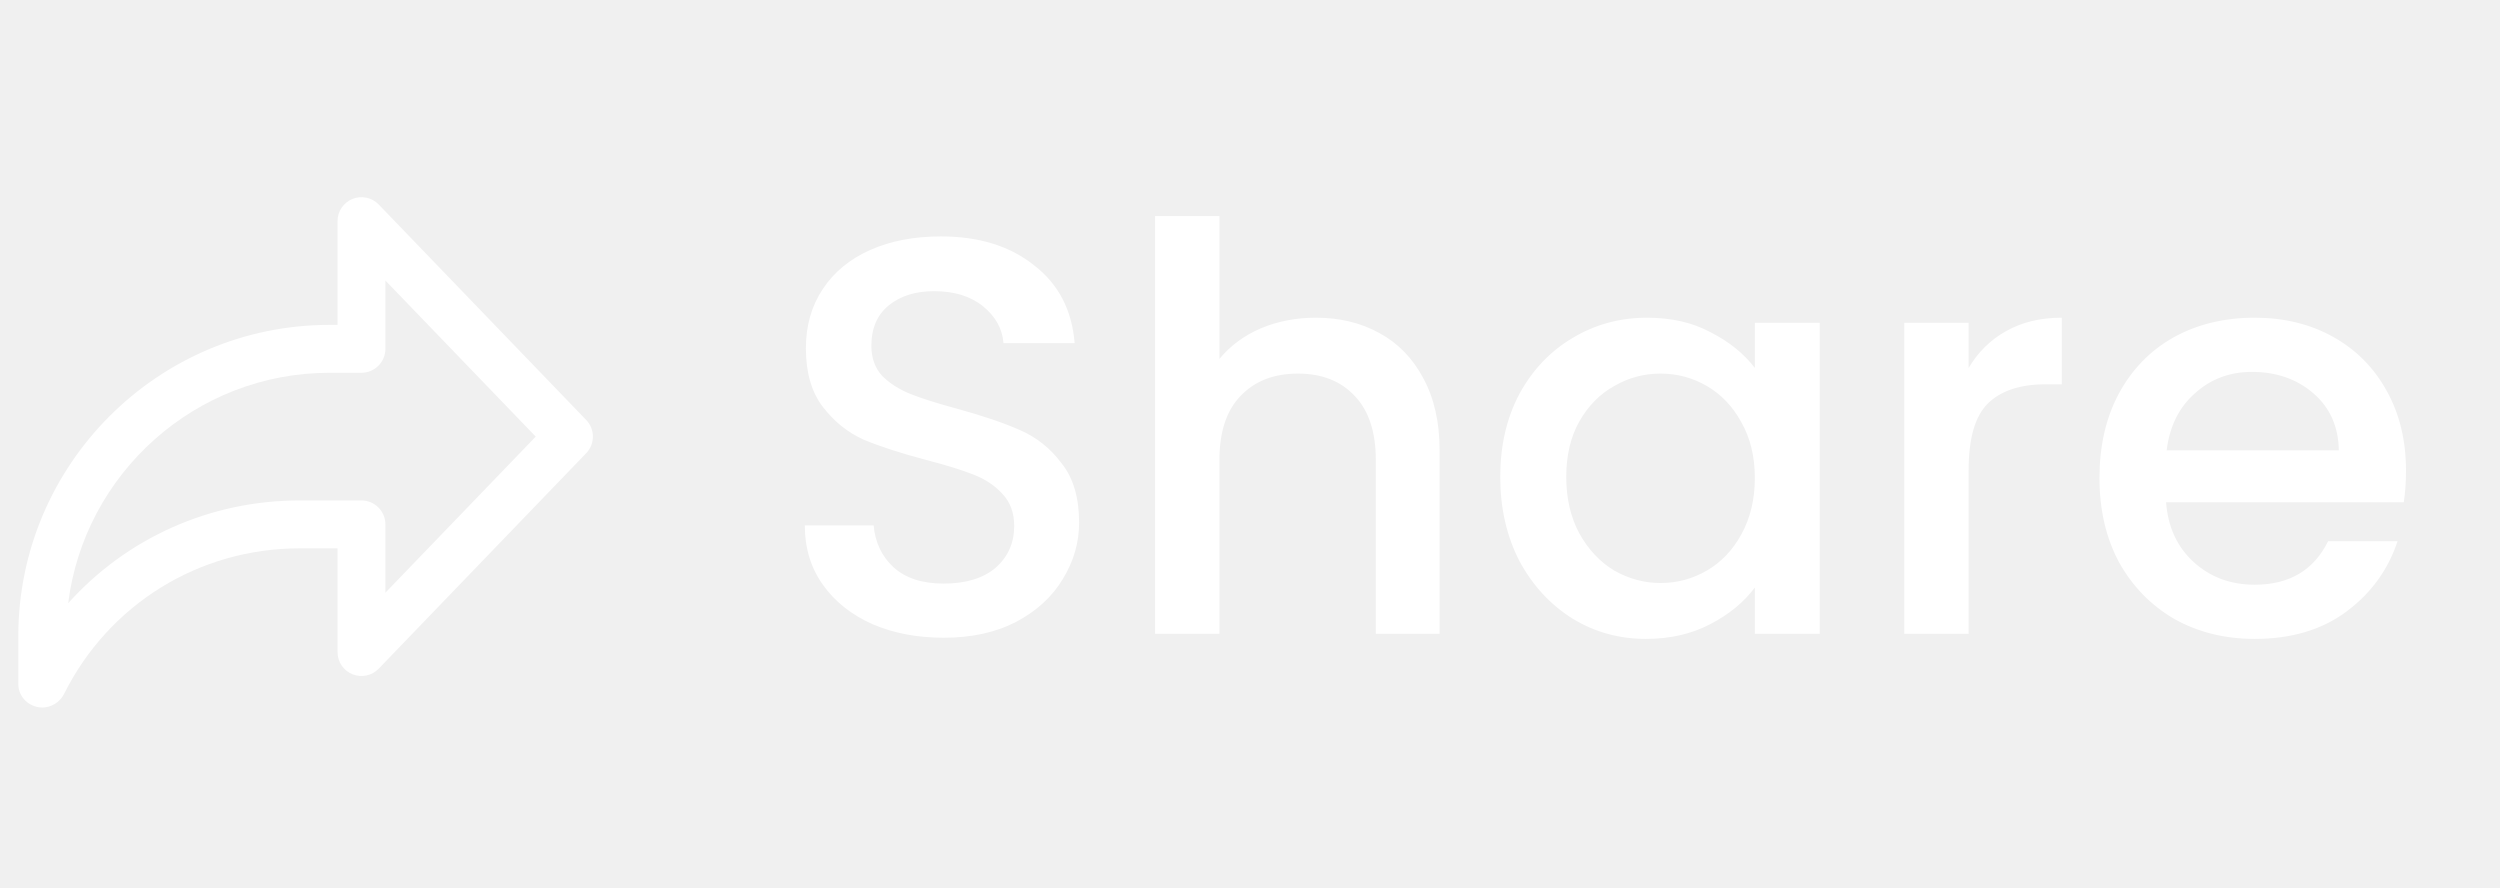
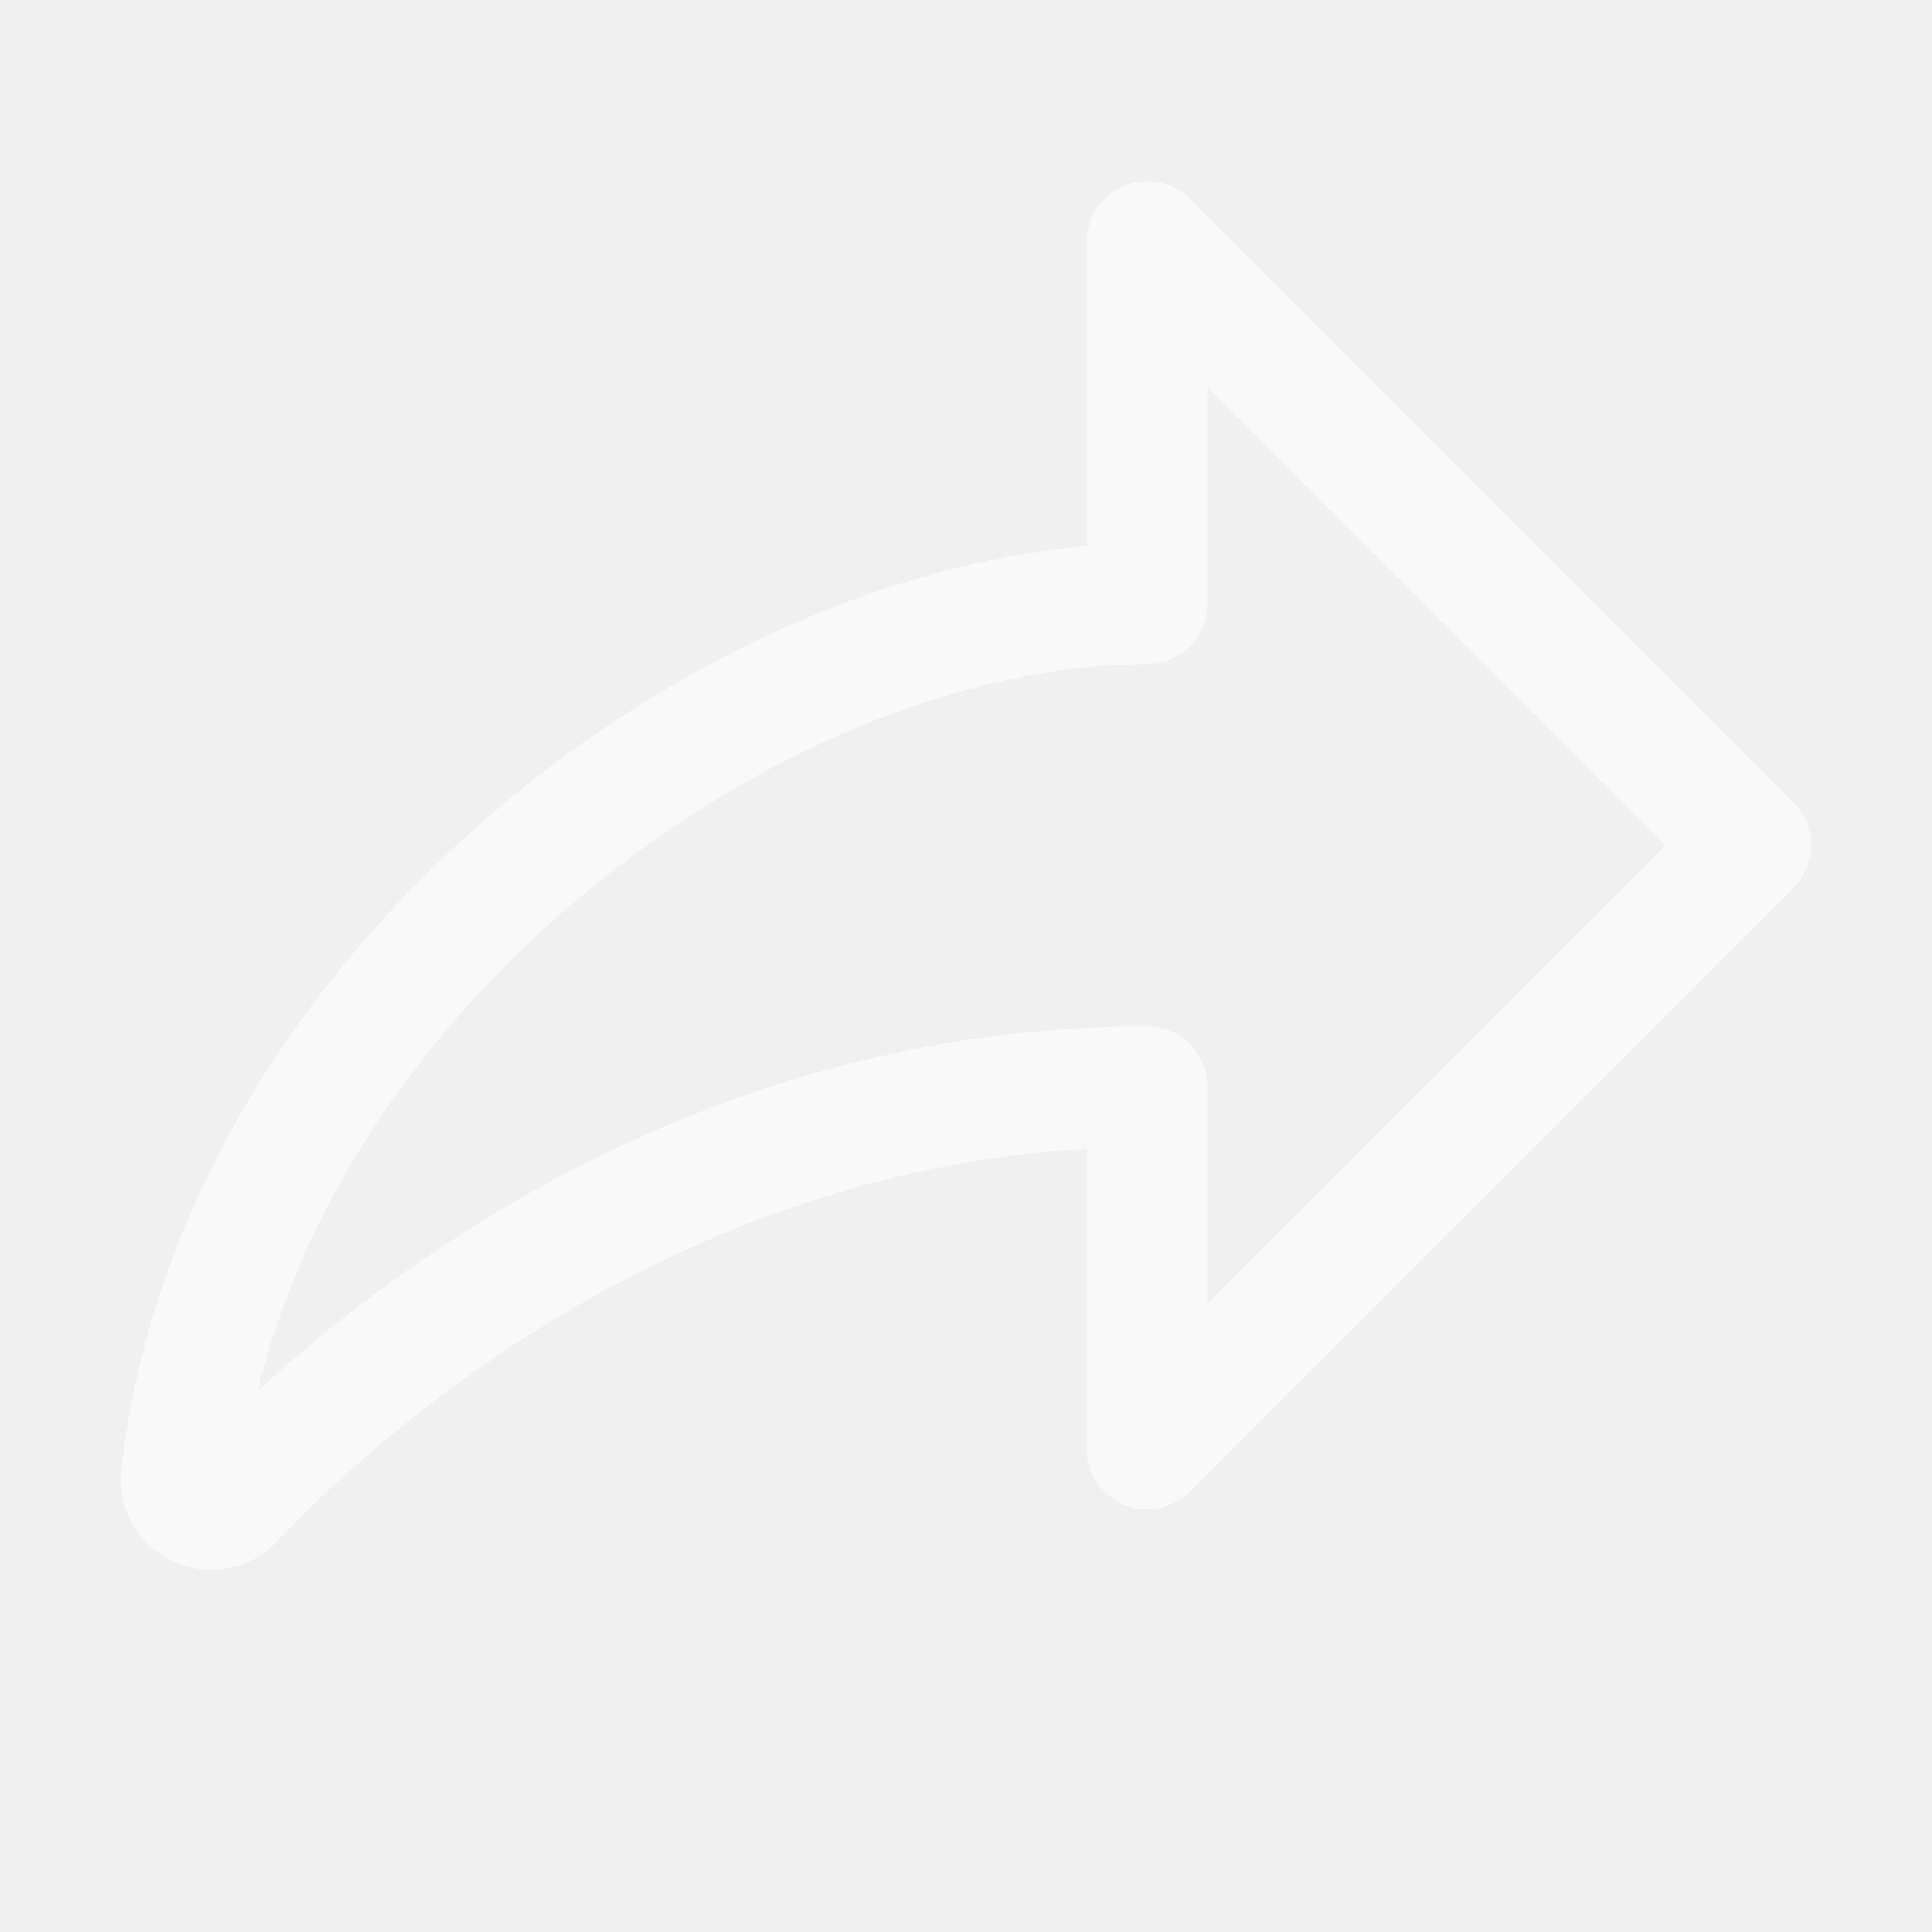
- <svg xmlns="http://www.w3.org/2000/svg" width="62" height="22" viewBox="0 0 62 22" fill="none">
-   <path d="M1.047 17.547C1.003 17.547 0.959 17.541 0.916 17.531C0.648 17.468 0.454 17.239 0.454 16.963V15.776C0.454 11.52 3.917 8.057 8.173 8.057H8.371V5.484C8.371 5.366 8.406 5.25 8.472 5.152C8.539 5.054 8.633 4.977 8.743 4.933C8.852 4.889 8.973 4.879 9.089 4.903C9.204 4.928 9.31 4.987 9.392 5.072L14.538 10.416C14.759 10.646 14.759 11.01 14.538 11.239L9.392 16.583C9.224 16.758 8.965 16.812 8.743 16.722C8.633 16.678 8.539 16.602 8.472 16.504C8.406 16.406 8.371 16.29 8.371 16.171V13.599H7.43C4.94 13.599 2.701 14.982 1.589 17.209C1.486 17.415 1.272 17.547 1.047 17.547ZM8.173 9.245C4.848 9.245 2.094 11.742 1.691 14.96C3.131 13.355 5.194 12.411 7.43 12.411H8.964C9.292 12.411 9.558 12.677 9.558 13.005V14.699L13.286 10.828L9.558 6.957V8.651C9.558 8.979 9.292 9.245 8.964 9.245H8.173Z" fill="white" />
-   <path d="M23.402 15.816C22.749 15.816 22.161 15.704 21.639 15.48C21.116 15.247 20.705 14.921 20.407 14.501C20.108 14.081 19.959 13.591 19.959 13.03H21.666C21.704 13.45 21.867 13.796 22.157 14.066C22.455 14.337 22.87 14.473 23.402 14.473C23.953 14.473 24.383 14.342 24.691 14.081C24.998 13.81 25.152 13.464 25.152 13.044C25.152 12.718 25.055 12.452 24.858 12.246C24.672 12.041 24.434 11.883 24.145 11.771C23.864 11.659 23.473 11.537 22.968 11.406C22.334 11.239 21.816 11.07 21.415 10.902C21.023 10.725 20.686 10.454 20.407 10.091C20.127 9.727 19.986 9.241 19.986 8.635C19.986 8.075 20.127 7.585 20.407 7.165C20.686 6.745 21.078 6.423 21.582 6.199C22.087 5.975 22.67 5.863 23.332 5.863C24.275 5.863 25.045 6.101 25.642 6.577C26.249 7.043 26.585 7.687 26.651 8.509H24.887C24.858 8.154 24.691 7.851 24.383 7.599C24.075 7.347 23.669 7.221 23.165 7.221C22.707 7.221 22.334 7.337 22.044 7.571C21.755 7.804 21.61 8.14 21.61 8.579C21.61 8.877 21.699 9.125 21.877 9.321C22.063 9.507 22.297 9.657 22.576 9.769C22.857 9.881 23.239 10.002 23.724 10.133C24.369 10.31 24.891 10.487 25.293 10.665C25.703 10.842 26.049 11.117 26.328 11.491C26.618 11.854 26.762 12.345 26.762 12.96C26.762 13.455 26.627 13.922 26.357 14.361C26.095 14.799 25.708 15.154 25.195 15.425C24.691 15.686 24.093 15.816 23.402 15.816ZM32.636 7.879C33.224 7.879 33.746 8.005 34.204 8.257C34.67 8.509 35.034 8.882 35.296 9.377C35.566 9.871 35.702 10.469 35.702 11.168V15.719H34.12V11.406C34.12 10.716 33.947 10.188 33.602 9.825C33.256 9.451 32.785 9.265 32.188 9.265C31.59 9.265 31.114 9.451 30.76 9.825C30.414 10.188 30.242 10.716 30.242 11.406V15.719H28.646V5.359H30.242V8.901C30.512 8.574 30.853 8.322 31.264 8.145C31.684 7.967 32.141 7.879 32.636 7.879ZM37.206 11.826C37.206 11.052 37.364 10.366 37.681 9.769C38.008 9.171 38.447 8.709 38.998 8.383C39.557 8.047 40.173 7.879 40.846 7.879C41.452 7.879 41.98 8 42.428 8.243C42.885 8.476 43.249 8.77 43.52 9.125V8.005H45.13V15.719H43.52V14.57C43.249 14.934 42.88 15.238 42.413 15.48C41.947 15.723 41.415 15.845 40.818 15.845C40.155 15.845 39.548 15.677 38.998 15.341C38.447 14.995 38.008 14.519 37.681 13.912C37.364 13.296 37.206 12.601 37.206 11.826ZM43.52 11.854C43.52 11.322 43.407 10.861 43.184 10.469C42.969 10.076 42.684 9.778 42.33 9.573C41.975 9.367 41.592 9.265 41.181 9.265C40.771 9.265 40.388 9.367 40.033 9.573C39.679 9.769 39.389 10.062 39.166 10.454C38.951 10.837 38.843 11.294 38.843 11.826C38.843 12.358 38.951 12.825 39.166 13.226C39.389 13.628 39.679 13.936 40.033 14.15C40.398 14.356 40.78 14.459 41.181 14.459C41.592 14.459 41.975 14.356 42.33 14.15C42.684 13.945 42.969 13.646 43.184 13.255C43.407 12.853 43.52 12.386 43.52 11.854ZM48.822 9.125C49.055 8.733 49.363 8.429 49.746 8.215C50.138 7.991 50.6 7.879 51.132 7.879V9.531H50.726C50.1 9.531 49.624 9.689 49.298 10.007C48.98 10.324 48.822 10.874 48.822 11.659V15.719H47.226V8.005H48.822V9.125ZM59.669 11.672C59.669 11.962 59.65 12.223 59.613 12.457H53.719C53.766 13.072 53.994 13.567 54.405 13.941C54.816 14.314 55.319 14.501 55.917 14.501C56.776 14.501 57.382 14.141 57.737 13.422H59.459C59.225 14.132 58.801 14.715 58.185 15.172C57.578 15.62 56.822 15.845 55.917 15.845C55.179 15.845 54.517 15.681 53.929 15.354C53.35 15.018 52.893 14.552 52.557 13.954C52.23 13.348 52.067 12.648 52.067 11.854C52.067 11.061 52.225 10.366 52.543 9.769C52.87 9.162 53.322 8.695 53.901 8.369C54.489 8.042 55.161 7.879 55.917 7.879C56.645 7.879 57.294 8.037 57.863 8.355C58.432 8.672 58.876 9.12 59.193 9.699C59.51 10.268 59.669 10.926 59.669 11.672ZM58.003 11.168C57.993 10.581 57.783 10.109 57.373 9.755C56.962 9.4 56.453 9.223 55.847 9.223C55.296 9.223 54.825 9.4 54.433 9.755C54.041 10.1 53.807 10.571 53.733 11.168H58.003Z" fill="white" />
+ <svg xmlns="http://www.w3.org/2000/svg" width="16" height="16" viewBox="0 0 16 16" fill="none">
+   <path d="M14.854 6.647L9.854 1.647C9.784 1.577 9.695 1.529 9.598 1.51C9.501 1.49 9.4 1.5 9.309 1.538C9.217 1.576 9.139 1.64 9.084 1.722C9.029 1.804 9 1.901 9 2V4.522C7.379 4.66 5.588 5.454 4.115 6.704C2.341 8.209 1.237 10.148 1.005 12.164C0.987 12.321 1.019 12.479 1.096 12.617C1.173 12.755 1.292 12.864 1.435 12.931C1.578 12.997 1.738 13.017 1.893 12.986C2.048 12.956 2.19 12.878 2.297 12.763C2.985 12.031 5.431 9.717 9 9.513V12C9 12.099 9.029 12.195 9.084 12.277C9.139 12.36 9.217 12.424 9.309 12.462C9.4 12.499 9.501 12.509 9.598 12.49C9.695 12.47 9.784 12.423 9.854 12.353L14.854 7.353C14.947 7.259 15 7.132 15 7C15 6.867 14.947 6.74 14.854 6.647ZM10 10.793V9C10 8.867 9.947 8.74 9.854 8.646C9.76 8.552 9.633 8.5 9.5 8.5C7.745 8.5 6.036 8.958 4.419 9.862C3.596 10.325 2.829 10.881 2.134 11.52C2.496 10.03 3.41 8.613 4.762 7.466C6.213 6.235 7.984 5.5 9.5 5.5C9.633 5.5 9.76 5.447 9.854 5.353C9.947 5.26 10 5.132 10 5V3.207L13.793 7L10 10.793Z" fill="white" fill-opacity="0.6" />
</svg>
